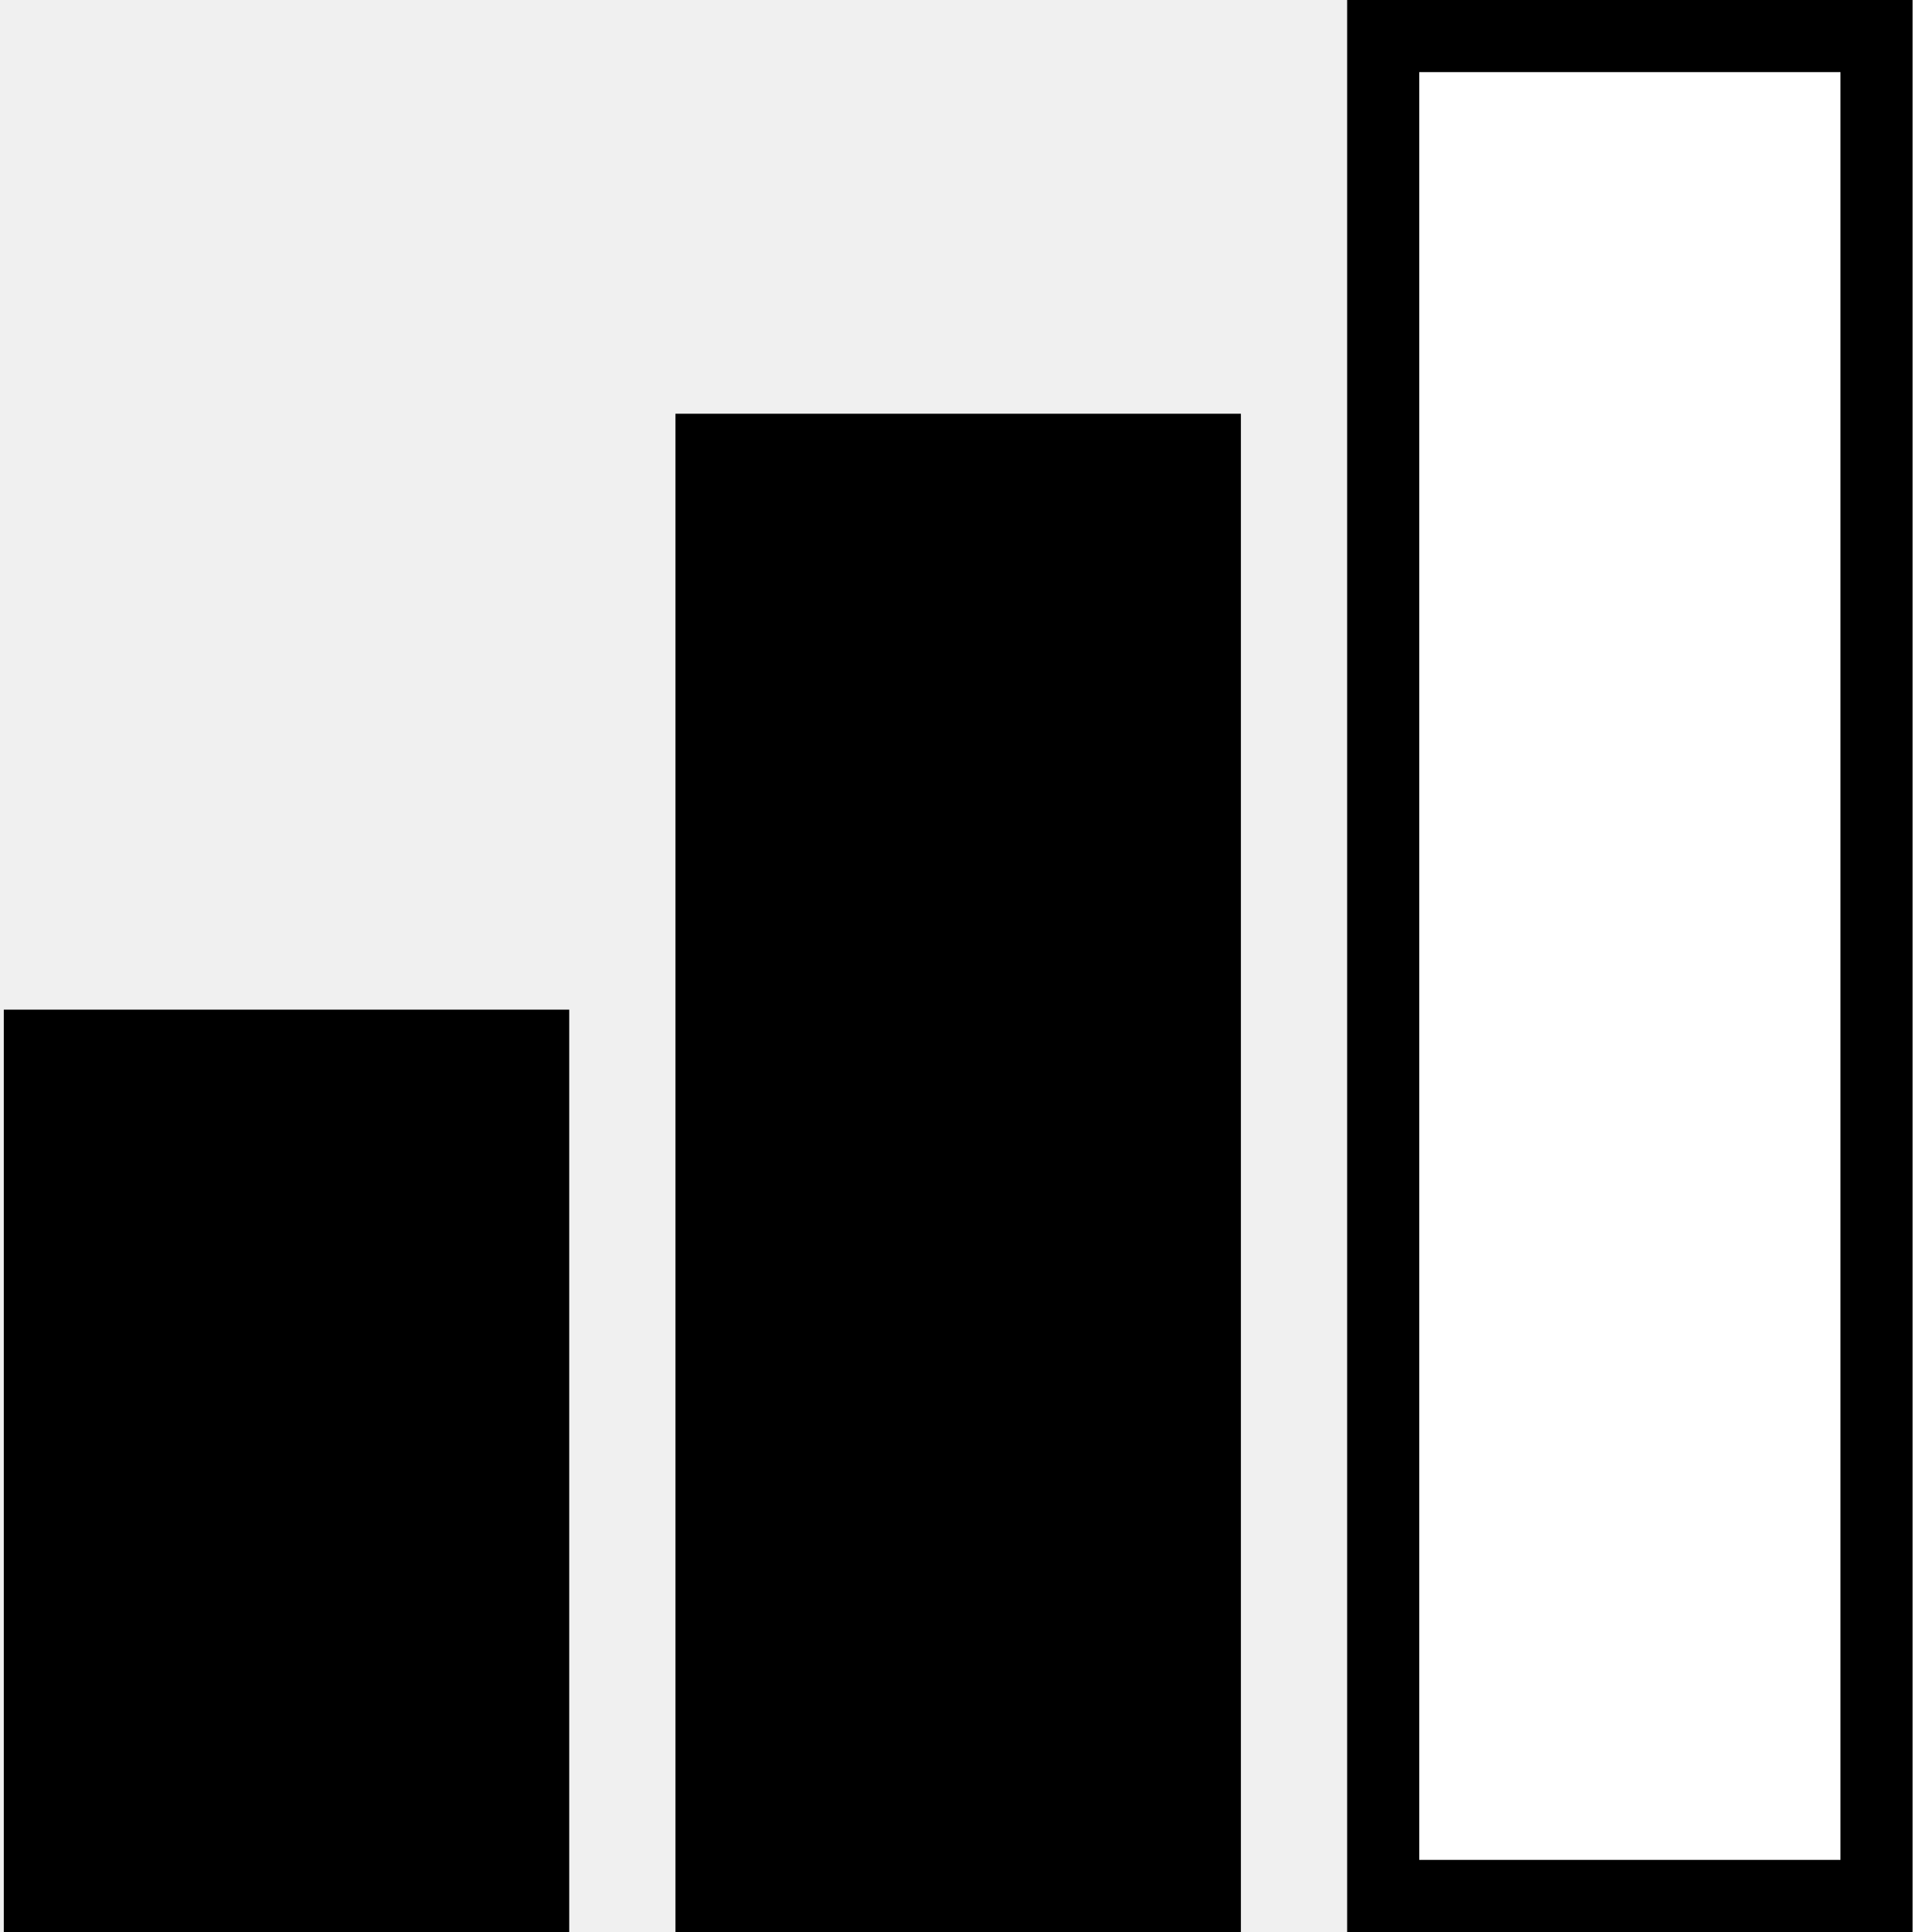
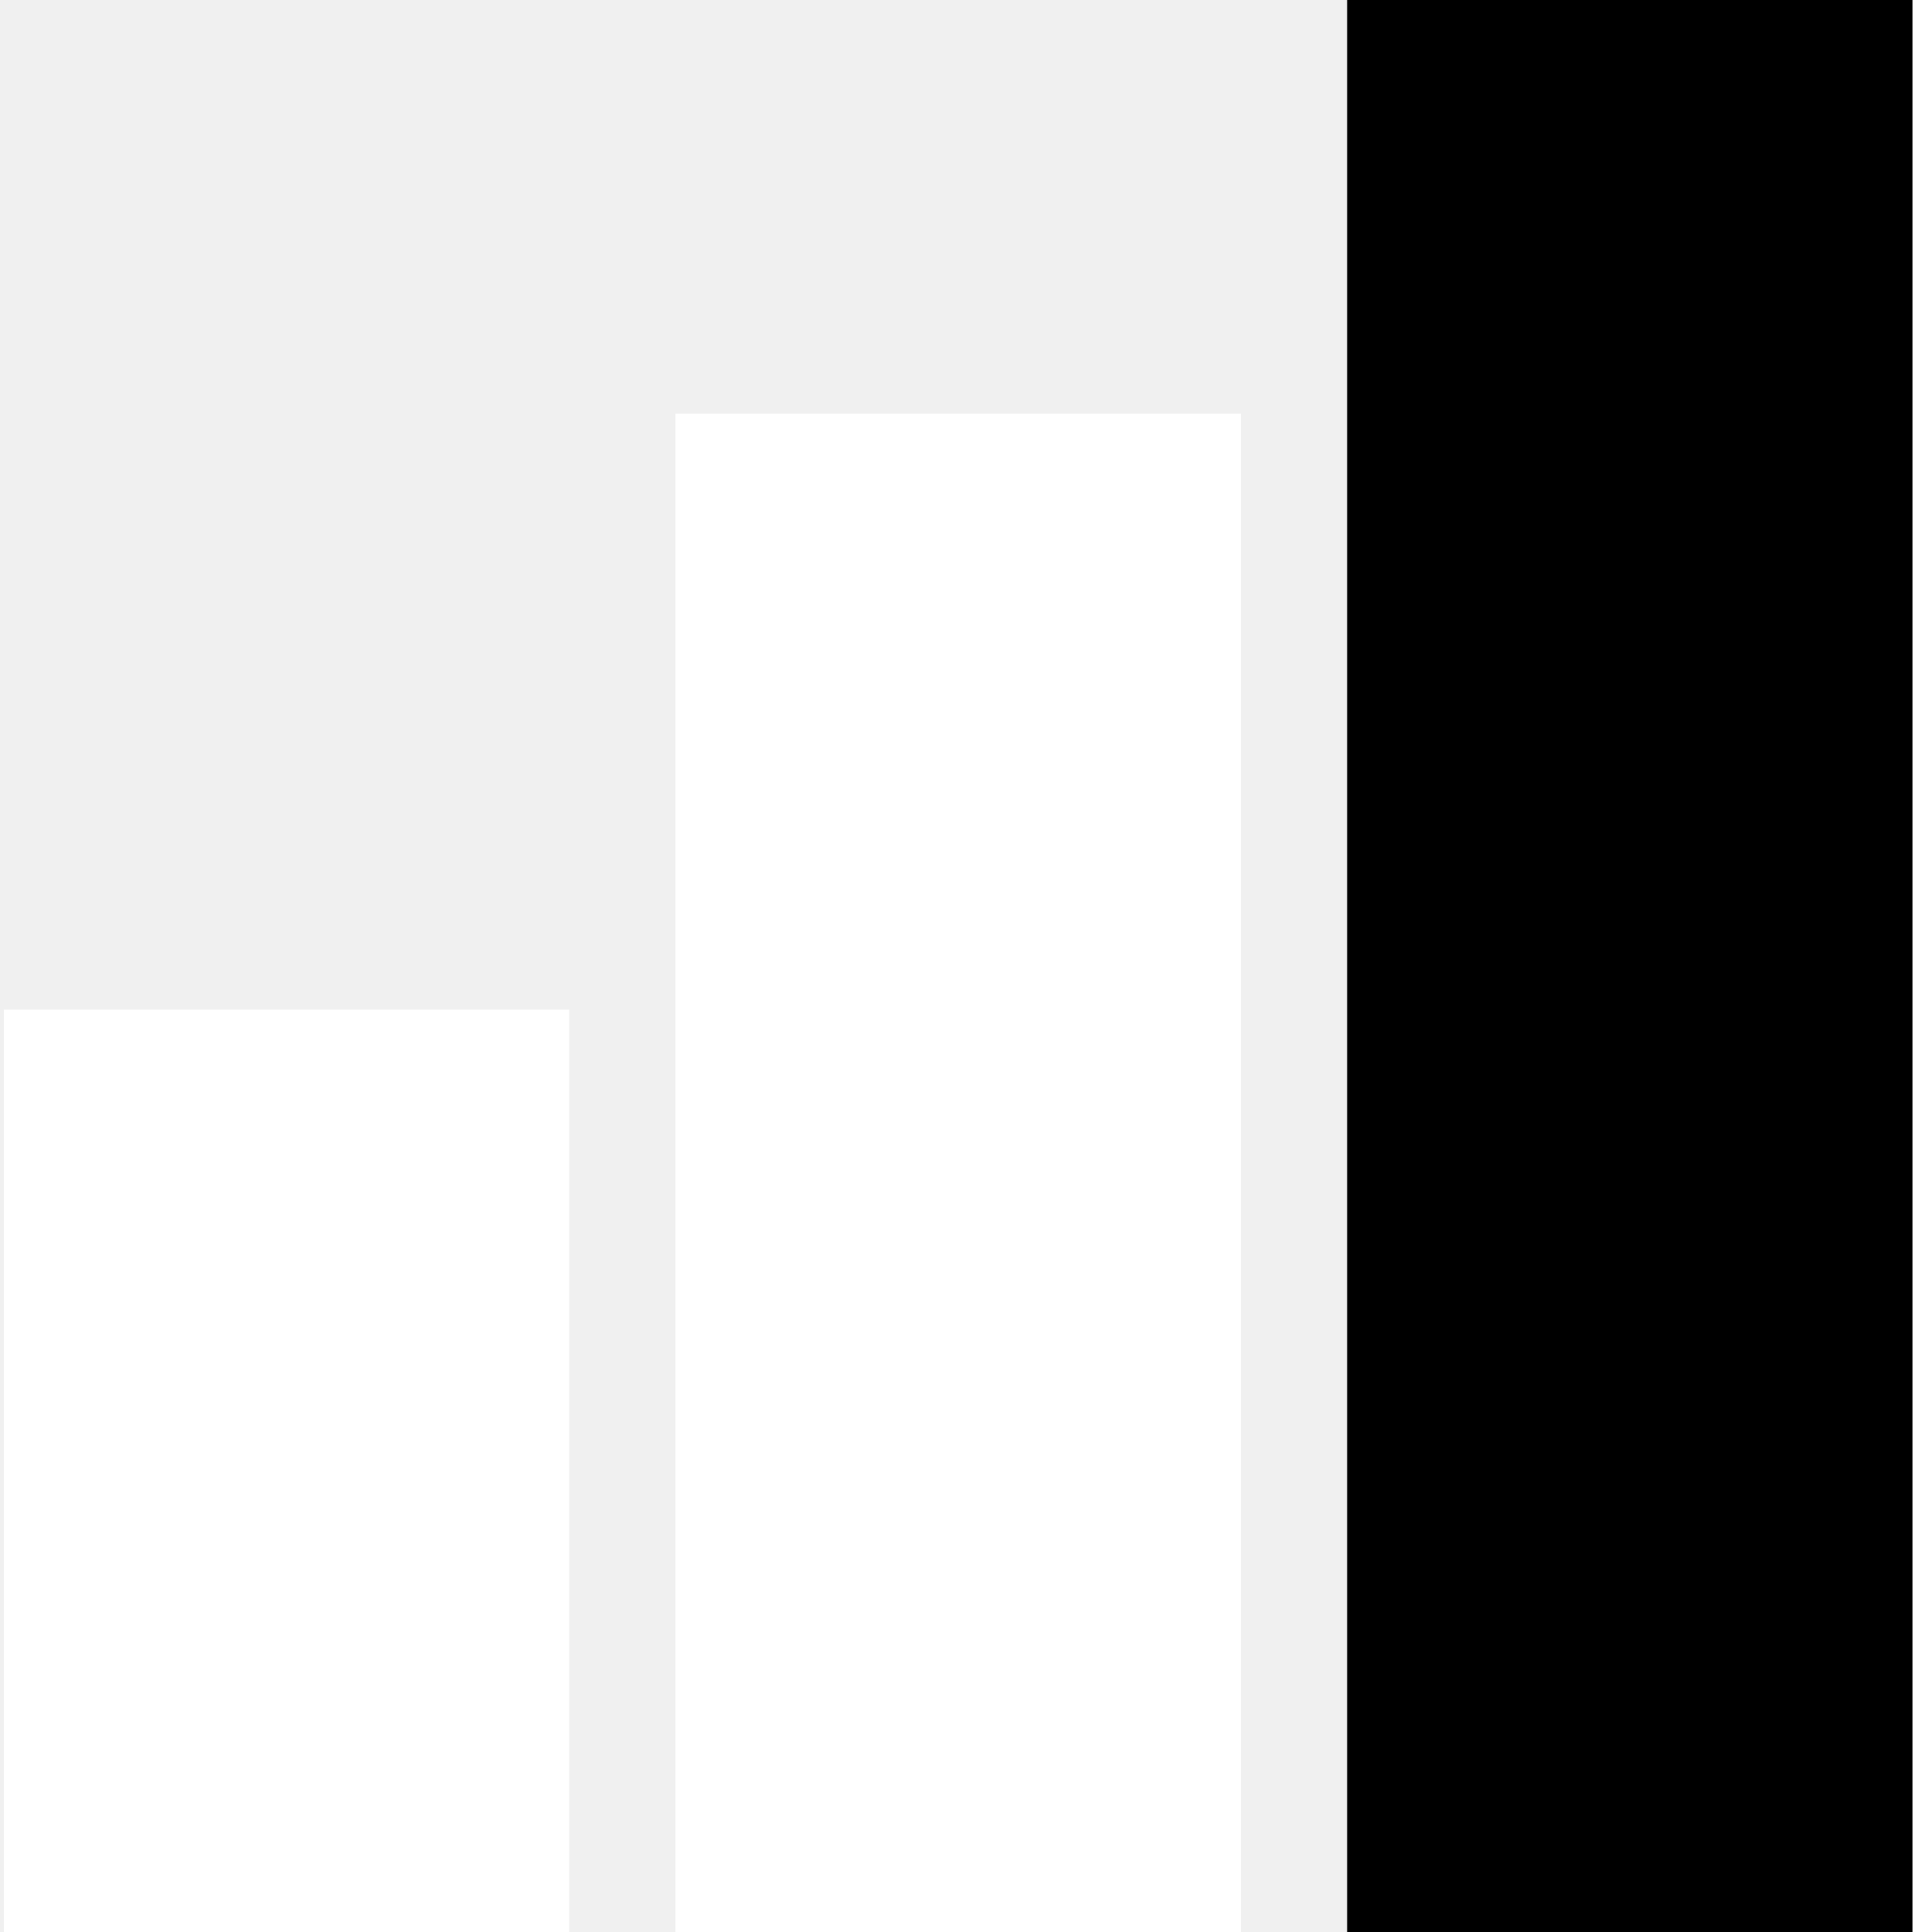
- <svg xmlns="http://www.w3.org/2000/svg" version="1.2" baseProfile="tiny" id="Calque_1" x="0px" y="0px" viewBox="0 0 504 509" overflow="visible" xml:space="preserve">
-   <rect x="10.5" y="275.5" stroke="#000000" stroke-width="19" stroke-miterlimit="10" width="130" height="224" />
-   <rect x="187.5" y="118.5" stroke="#000000" stroke-width="19" stroke-miterlimit="10" width="130" height="381" />
-   <rect x="364.5" y="9.5" fill="#FFFFFF" stroke="#000000" stroke-width="19" stroke-miterlimit="10" width="130" height="490" />
+ <svg xmlns="http://www.w3.org/2000/svg" version="1.1" id="Calque_1" x="0px" y="0px" viewBox="0 0 504 509" style="enable-background:new 0 0 504 509;" xml:space="preserve">
+   <style type="text/css">
+ 	.st0{fill:#FFFFFF;stroke:#FFFFFF;stroke-width:19;stroke-miterlimit:10;}
+ 	.st1{stroke:#000000;stroke-width:19;stroke-miterlimit:10;}
+ </style>
+   <rect x="10.5" y="275.5" class="st0" width="130" height="224" />
+   <rect x="187.5" y="118.5" class="st0" width="130" height="381" />
+   <rect x="364.5" y="9.5" class="st1" width="130" height="490" />
</svg>
